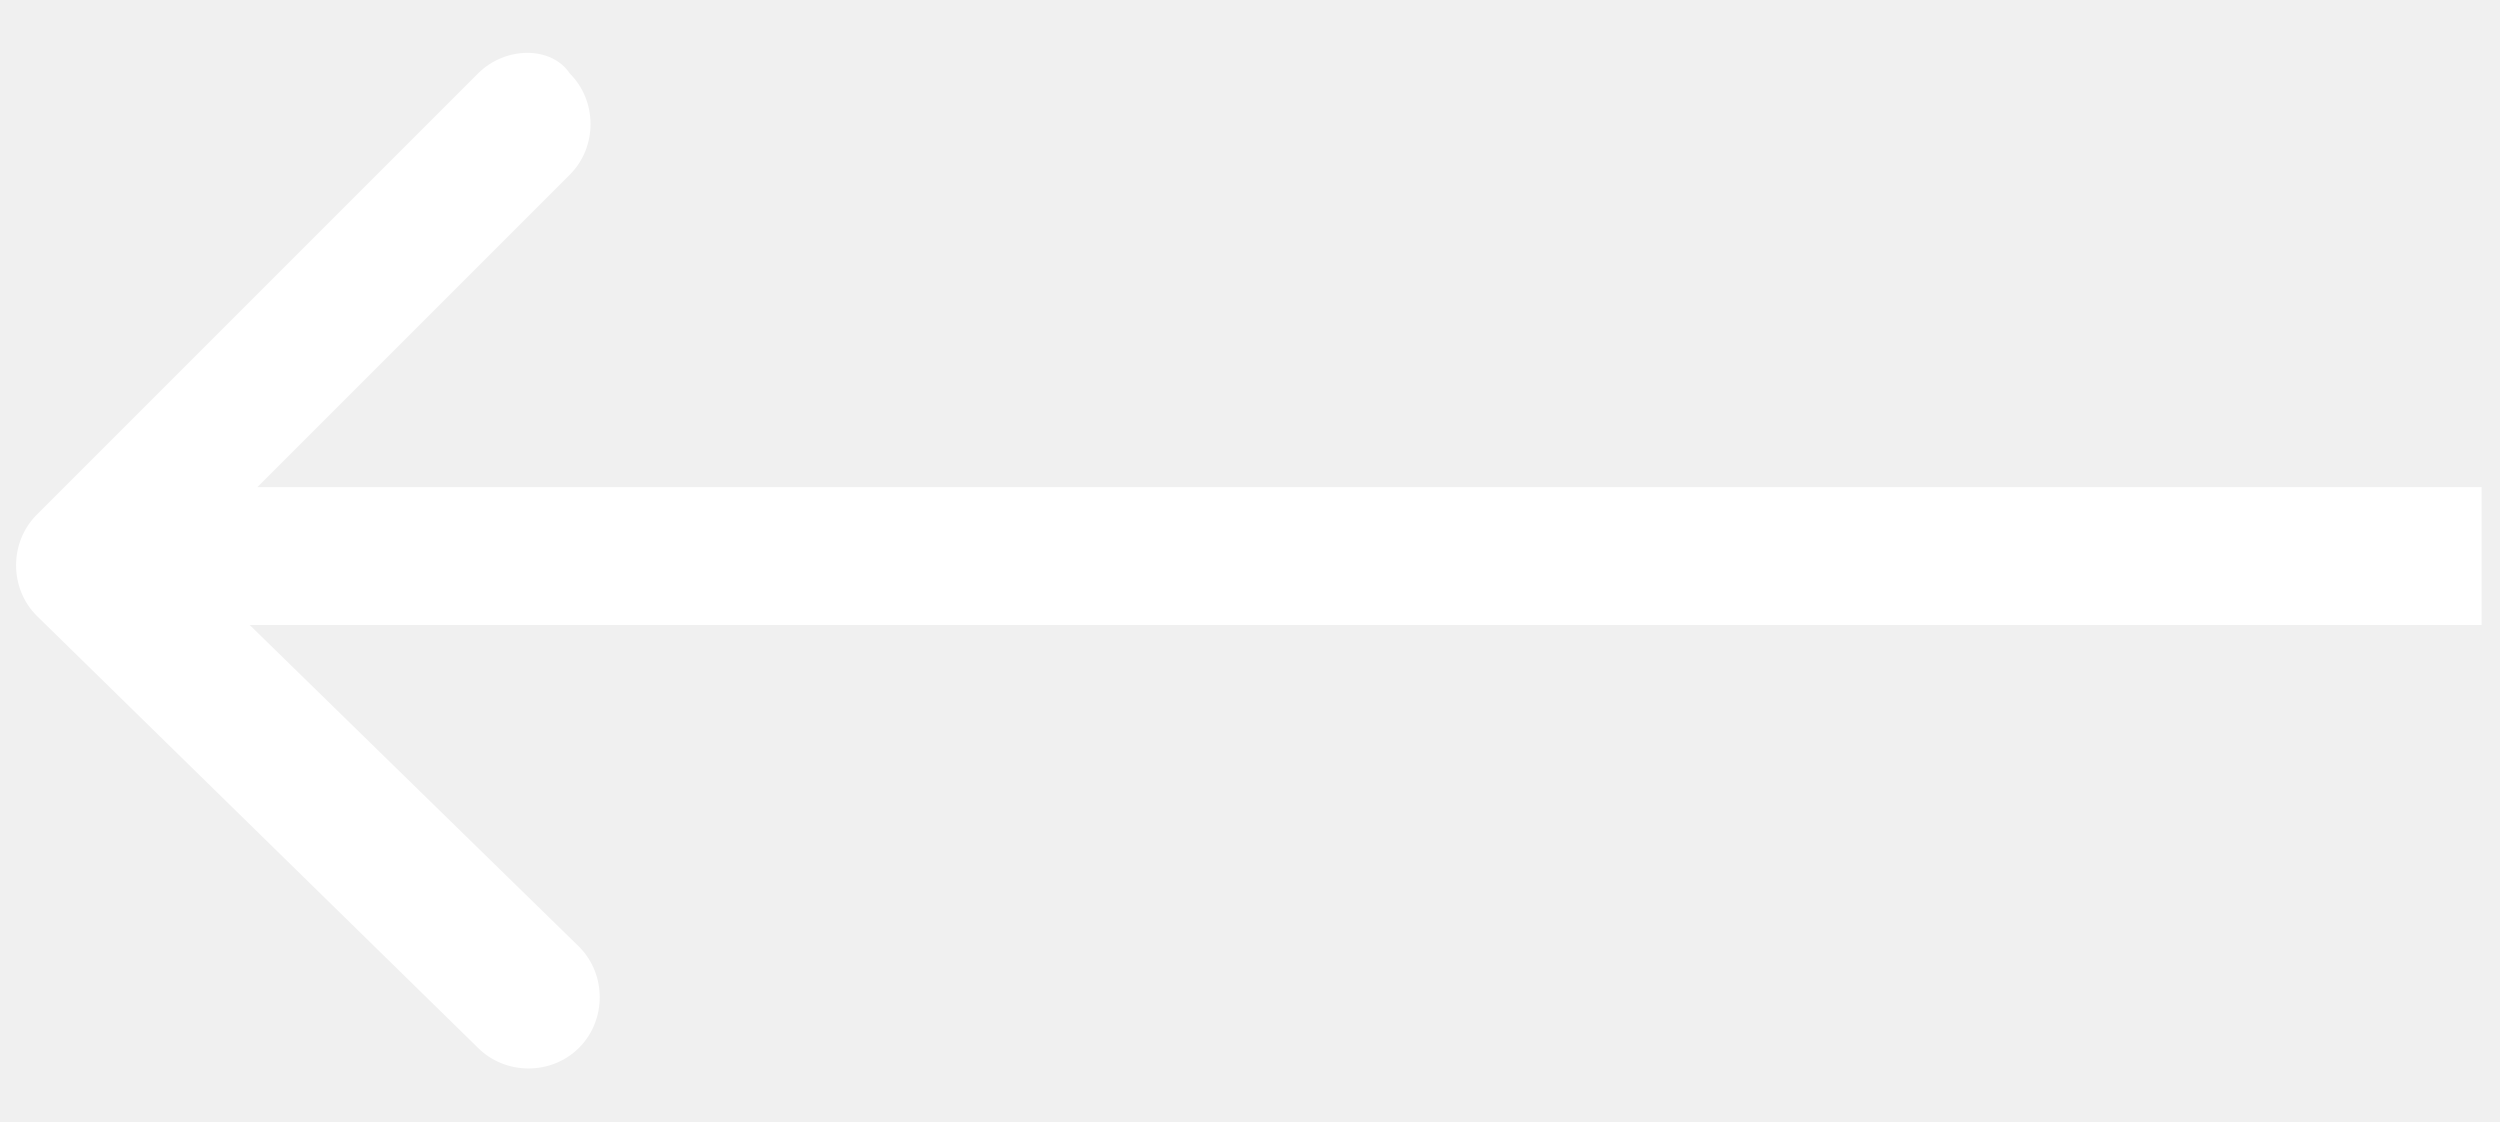
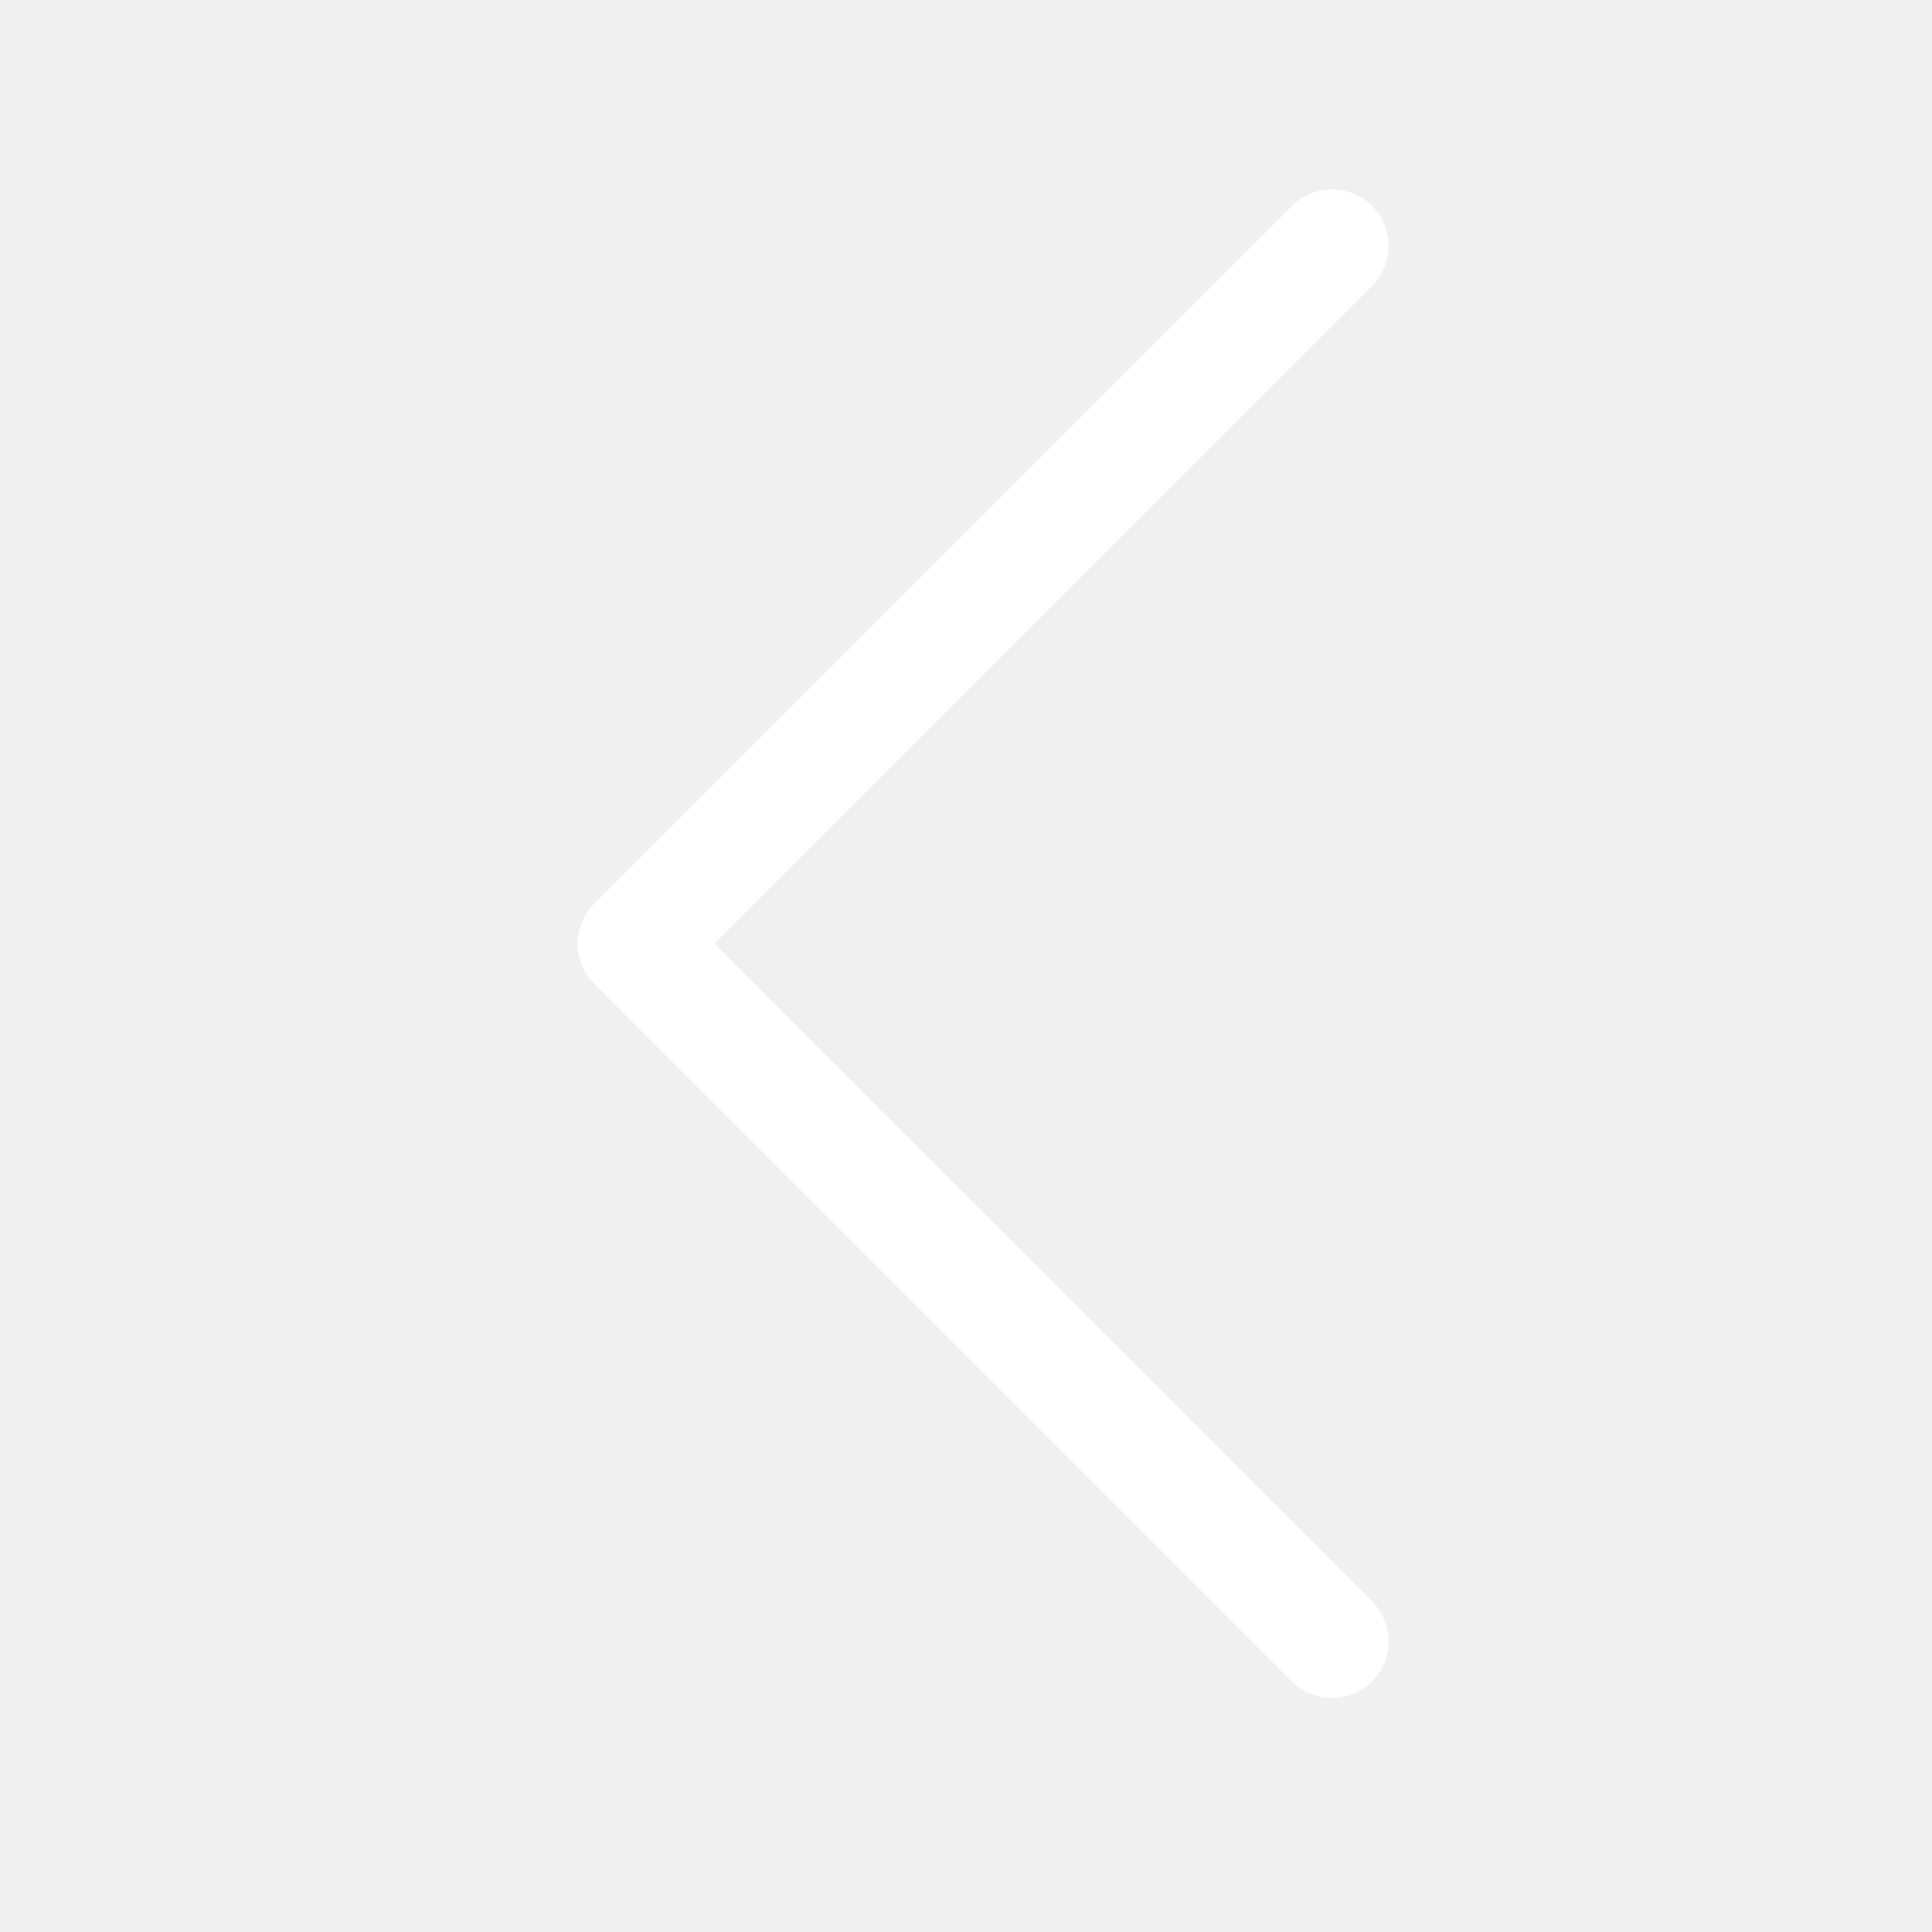
- <svg xmlns="http://www.w3.org/2000/svg" version="1.1" id="Layer_1" x="0px" y="0px" viewBox="0 0 27.2 12.2" style="enable-background:new 0 0 27.2 12.2;" xml:space="preserve">
-   <style type="text/css">
- 	.st0{fill:#FFFFFF;}
- </style>
-   <path class="st0" d="M5.2,11.4c0.3,0.3,0.8,0.3,1.1,0s0.3-0.8,0-1.1L2,6.1l4.2-4.2c0.3-0.3,0.3-0.8,0-1.1C6,0.5,5.5,0.5,5.2,0.8  L0.4,5.6c-0.3,0.3-0.3,0.8,0,1.1L5.2,11.4z M27,5.3H1v1.5h26V5.3z" />
+ <svg xmlns="http://www.w3.org/2000/svg" width="30" height="30" viewBox="0 0 30 30" fill="none">
+   <path d="M20.683 26.367C20.568 26.367 20.453 26.344 20.347 26.3C20.24 26.256 20.143 26.191 20.061 26.11L9.228 15.276C9.063 15.111 8.971 14.887 8.971 14.654C8.971 14.421 9.063 14.198 9.228 14.033L20.061 3.199C20.143 3.117 20.24 3.053 20.346 3.008C20.453 2.964 20.567 2.941 20.683 2.941C20.798 2.941 20.913 2.964 21.019 3.008C21.126 3.052 21.223 3.117 21.305 3.199C21.386 3.28 21.451 3.377 21.495 3.484C21.539 3.59 21.562 3.705 21.562 3.82C21.562 3.936 21.539 4.05 21.495 4.157C21.451 4.263 21.386 4.36 21.305 4.442L11.092 14.654L21.305 24.866C21.428 24.989 21.512 25.146 21.546 25.317C21.579 25.487 21.562 25.664 21.495 25.825C21.429 25.985 21.316 26.122 21.172 26.219C21.027 26.316 20.857 26.367 20.683 26.367Z" fill="white" />
</svg>
